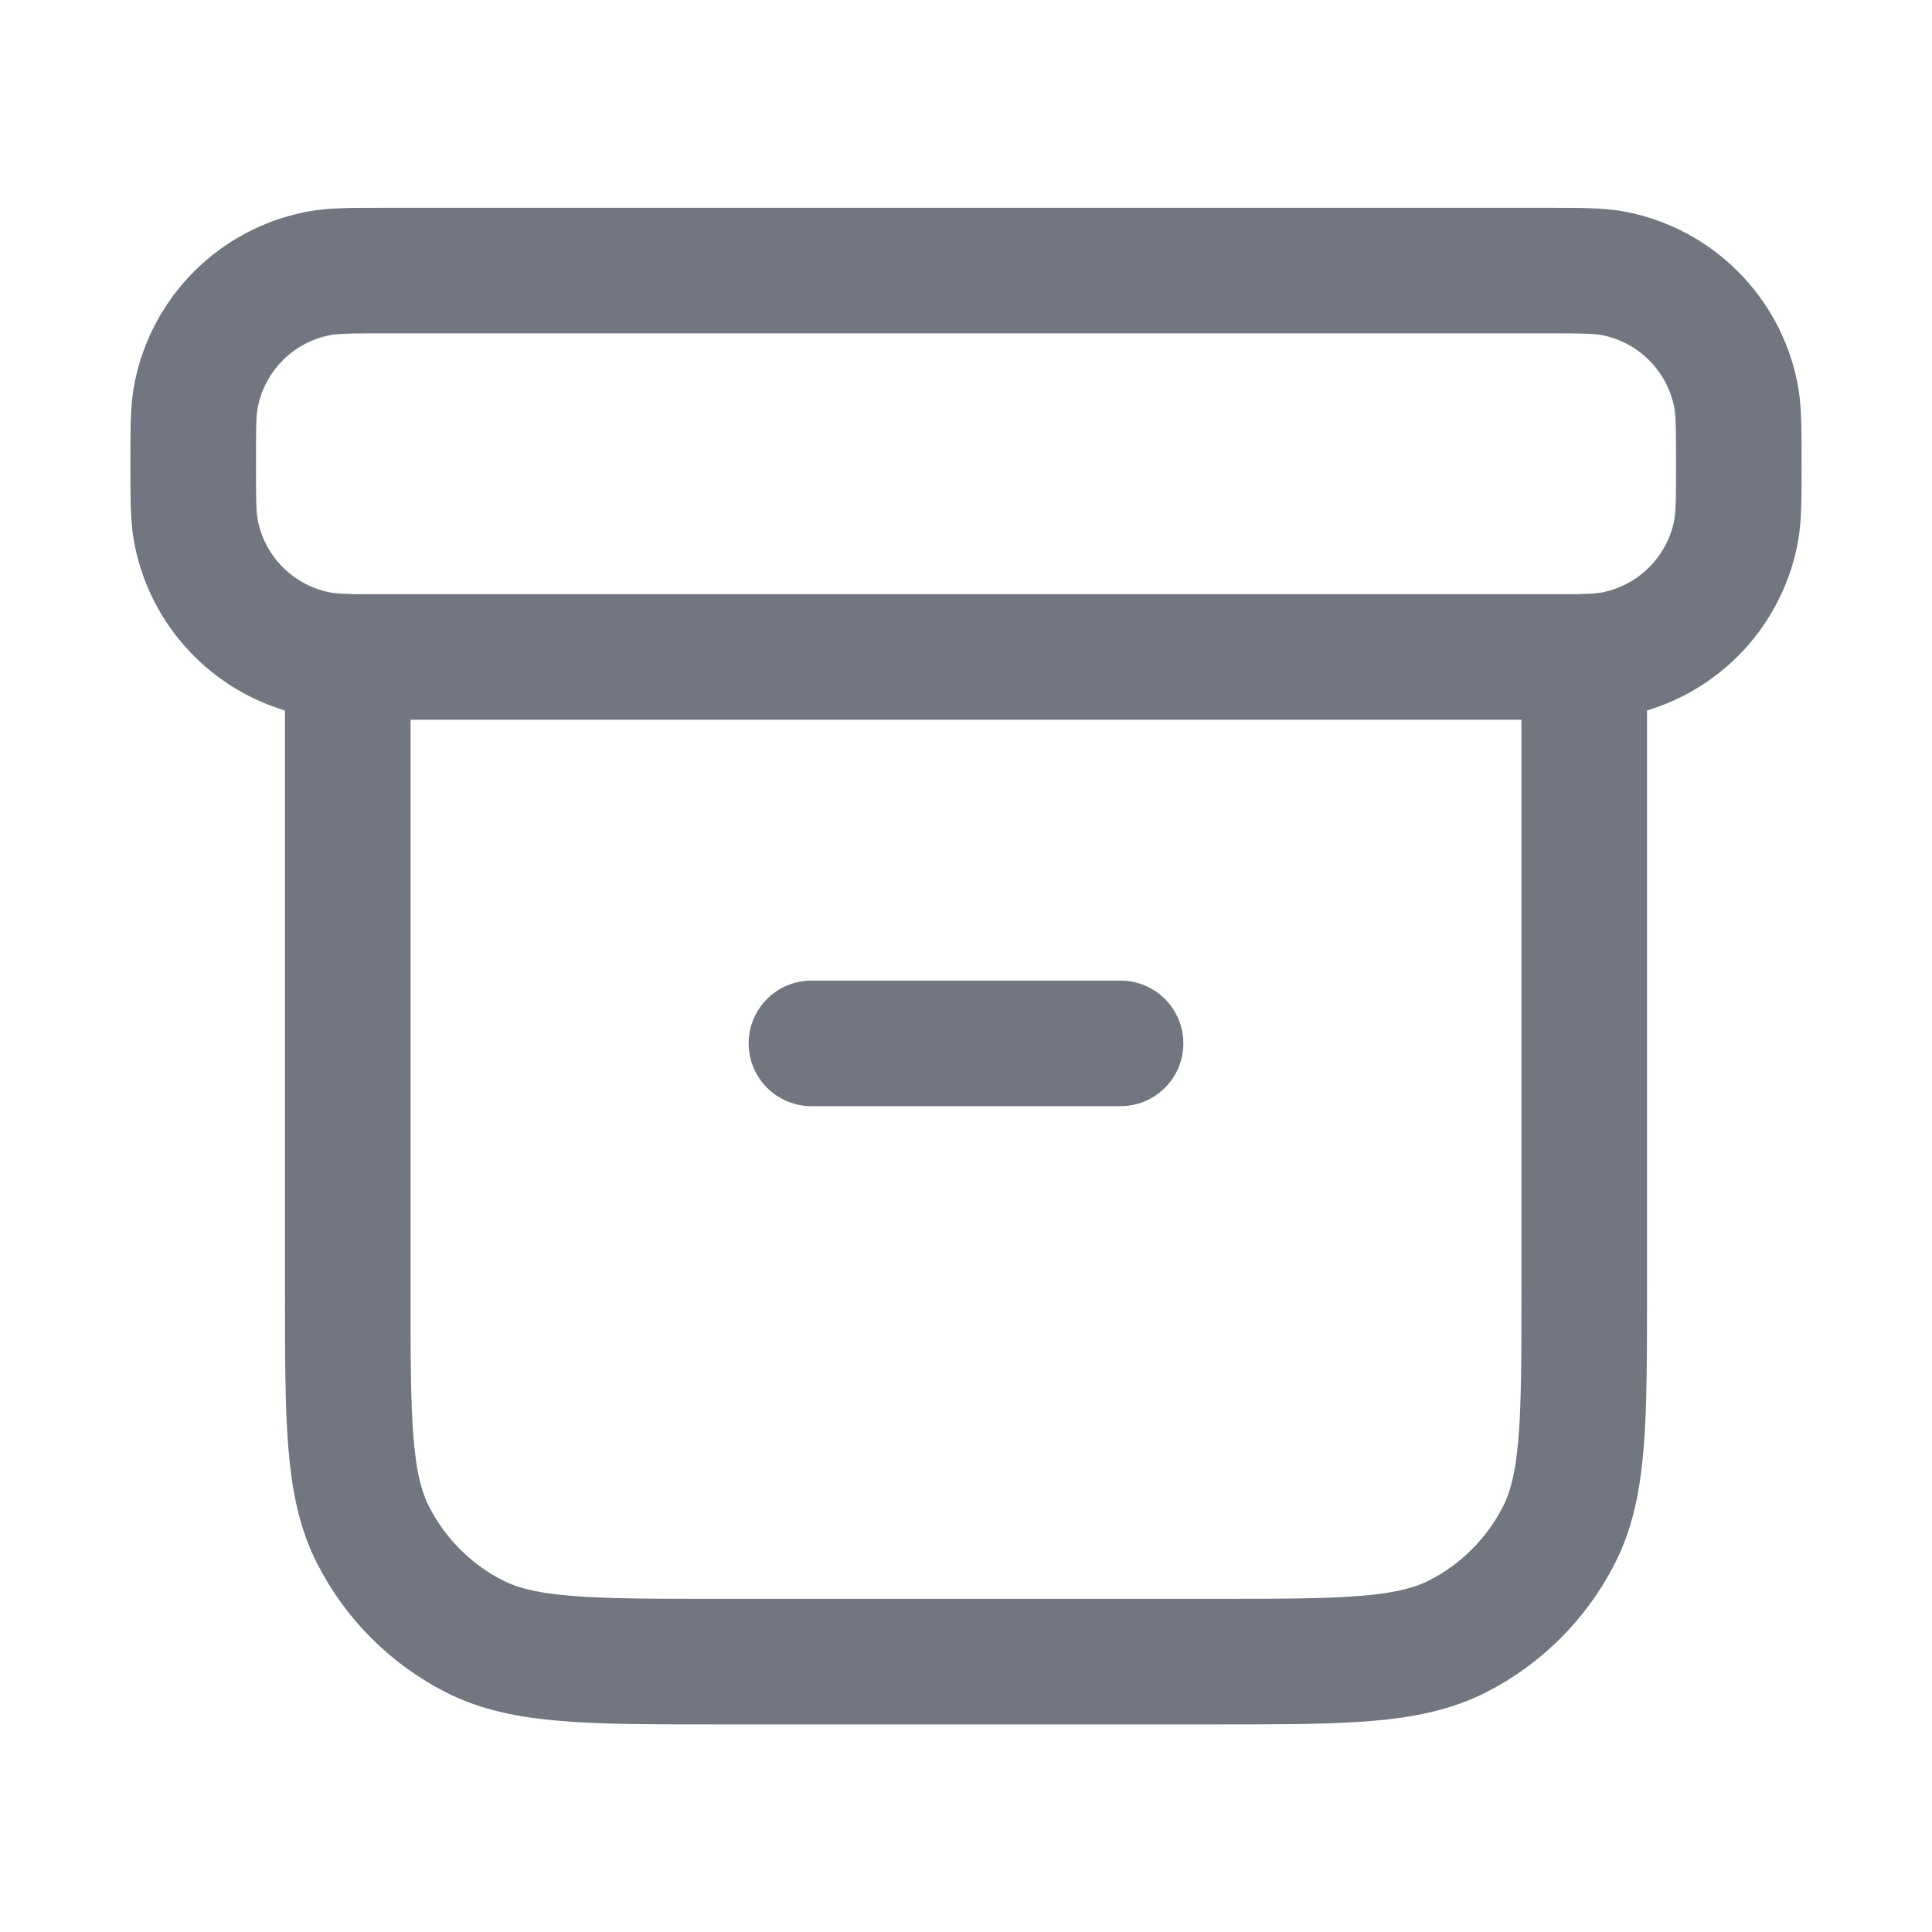
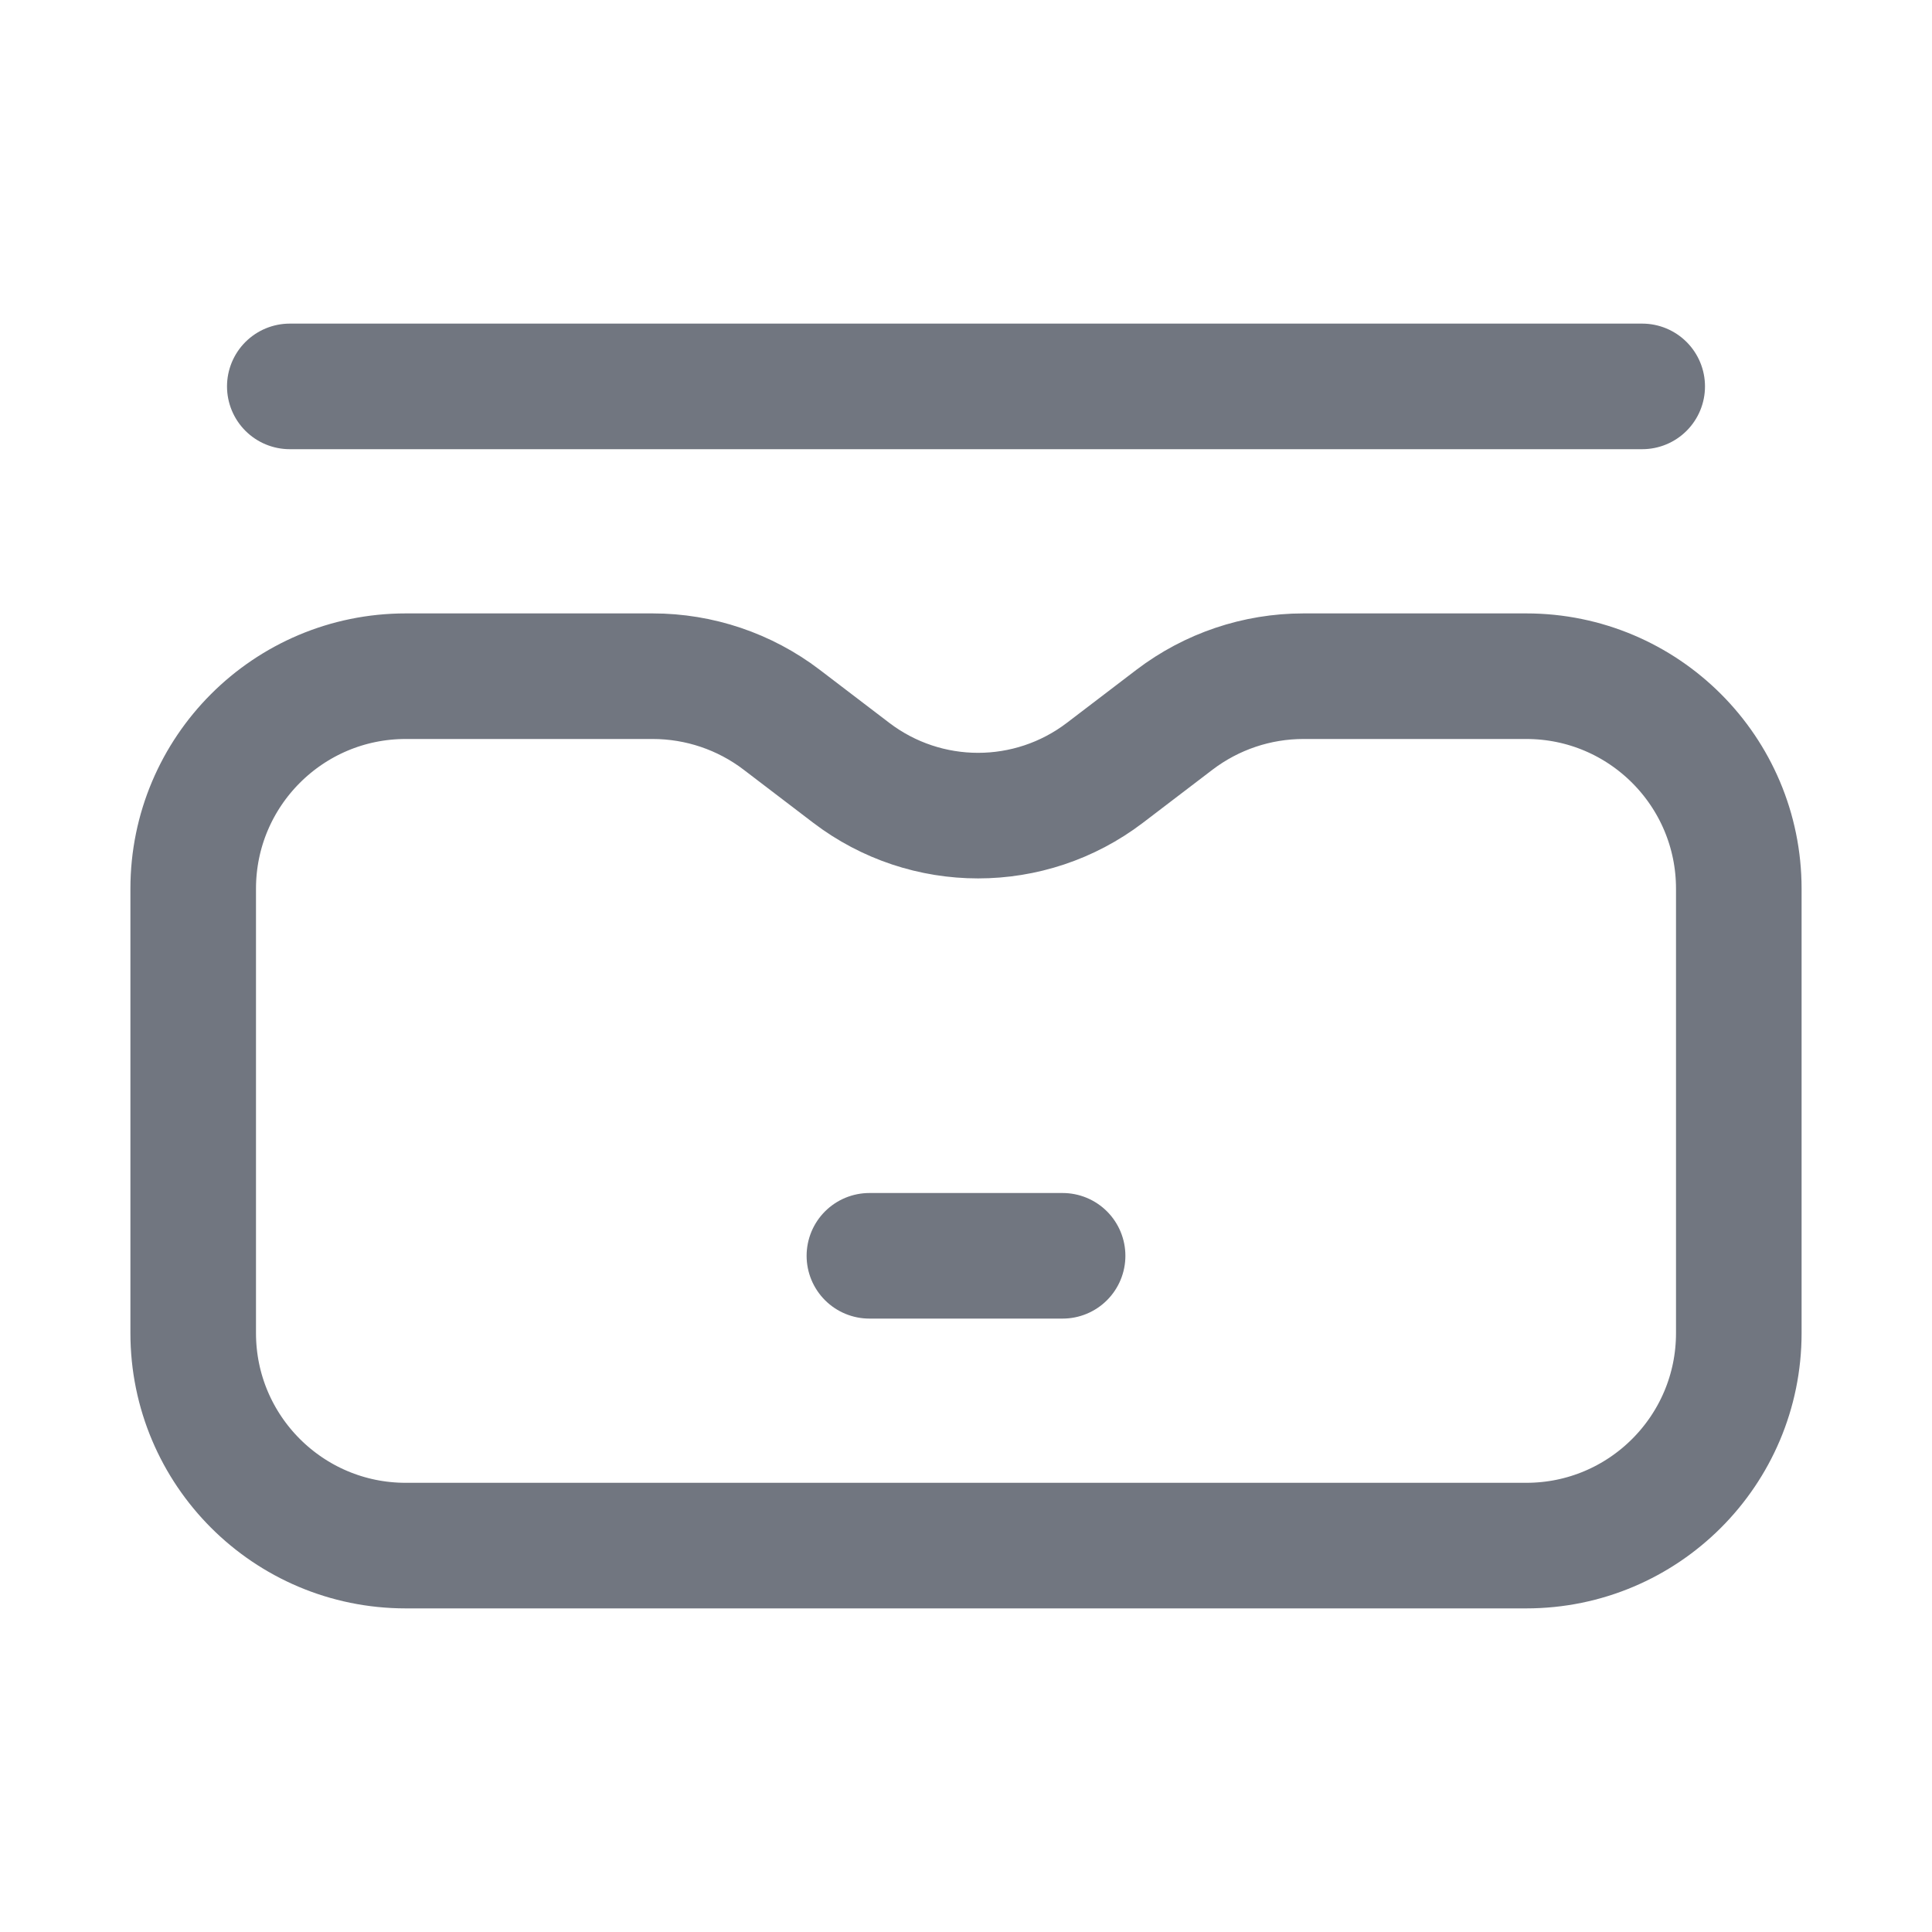
<svg xmlns="http://www.w3.org/2000/svg" width="20" height="20" viewBox="0 0 20 20" fill="none">
-   <path d="M3.6 6.798C3.469 6.795 3.374 6.787 3.288 6.77C2.653 6.644 2.157 6.148 2.031 5.513C2 5.358 2 5.173 2 4.801C2 4.429 2 4.243 2.031 4.089C2.157 3.454 2.653 2.958 3.288 2.832C3.442 2.801 3.628 2.801 4 2.801H16C16.372 2.801 16.558 2.801 16.712 2.832C17.347 2.958 17.843 3.454 17.969 4.089C18 4.243 18 4.429 18 4.801C18 5.173 18 5.358 17.969 5.513C17.843 6.148 17.347 6.644 16.712 6.77C16.627 6.787 16.531 6.795 16.4 6.798M8.4 10.801H11.6M3.6 6.801H16.4V13.361C16.4 14.705 16.4 15.377 16.138 15.89C15.908 16.342 15.541 16.709 15.09 16.939C14.576 17.201 13.904 17.201 12.56 17.201H7.44C6.096 17.201 5.424 17.201 4.91 16.939C4.459 16.709 4.092 16.342 3.862 15.89C3.6 15.377 3.6 14.705 3.6 13.361V6.801Z" stroke="#717680" stroke-width="1.3" stroke-linecap="round" stroke-linejoin="round" />
+   <path d="M18 13.8V9.2C18 7.985 17.015 7 15.8 7H13.493C13.011 7 12.543 7.158 12.159 7.45L11.438 8C10.662 8.591 9.588 8.591 8.812 8L8.091 7.45C7.708 7.158 7.239 7 6.757 7H4.2C2.985 7 2 7.985 2 9.2V13.8C2 15.015 2.985 16 4.2 16H15.8C17.015 16 18 15.015 18 13.8Z" stroke-width="1.3" stroke-linecap="round" stroke-linejoin="round" stroke="#717680" />
+   <path d="M3 4H17" stroke-width="1.3" stroke-linecap="round" stroke-linejoin="round" stroke="#717680" />
+   <path d="M9 13H11" stroke-width="1.3" stroke-linecap="round" stroke-linejoin="round" stroke="#717680" />
</svg>
